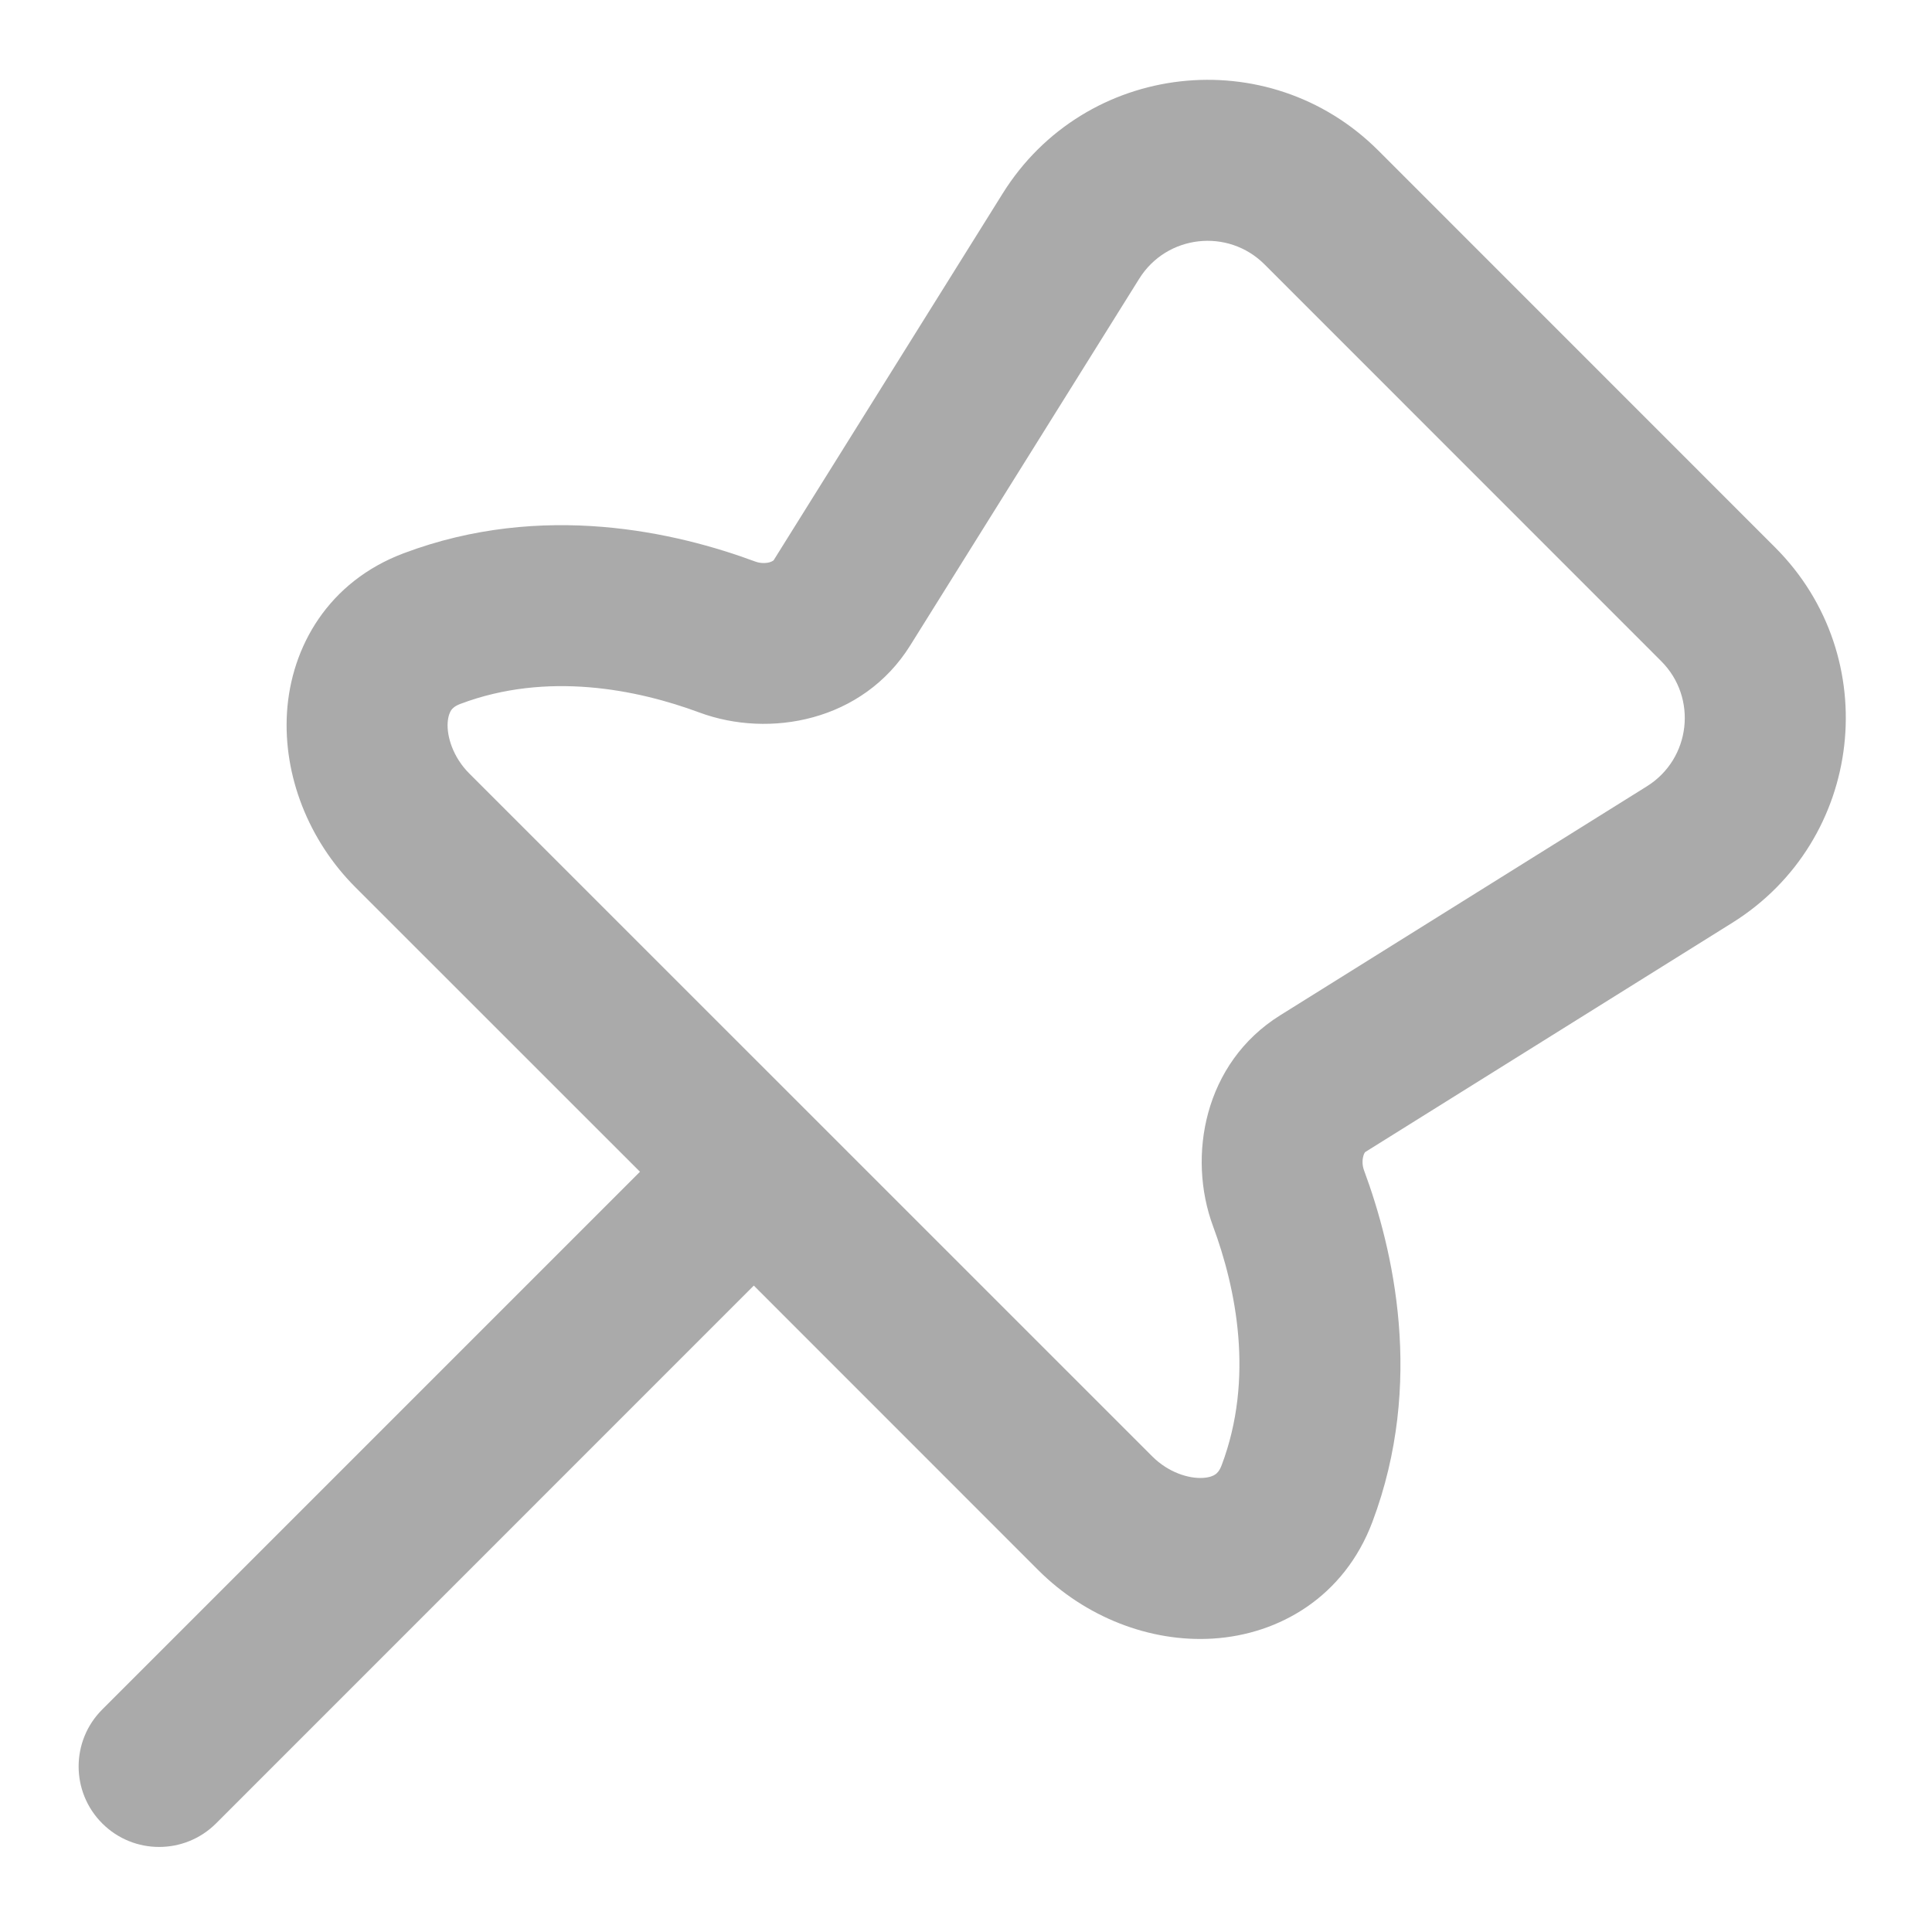
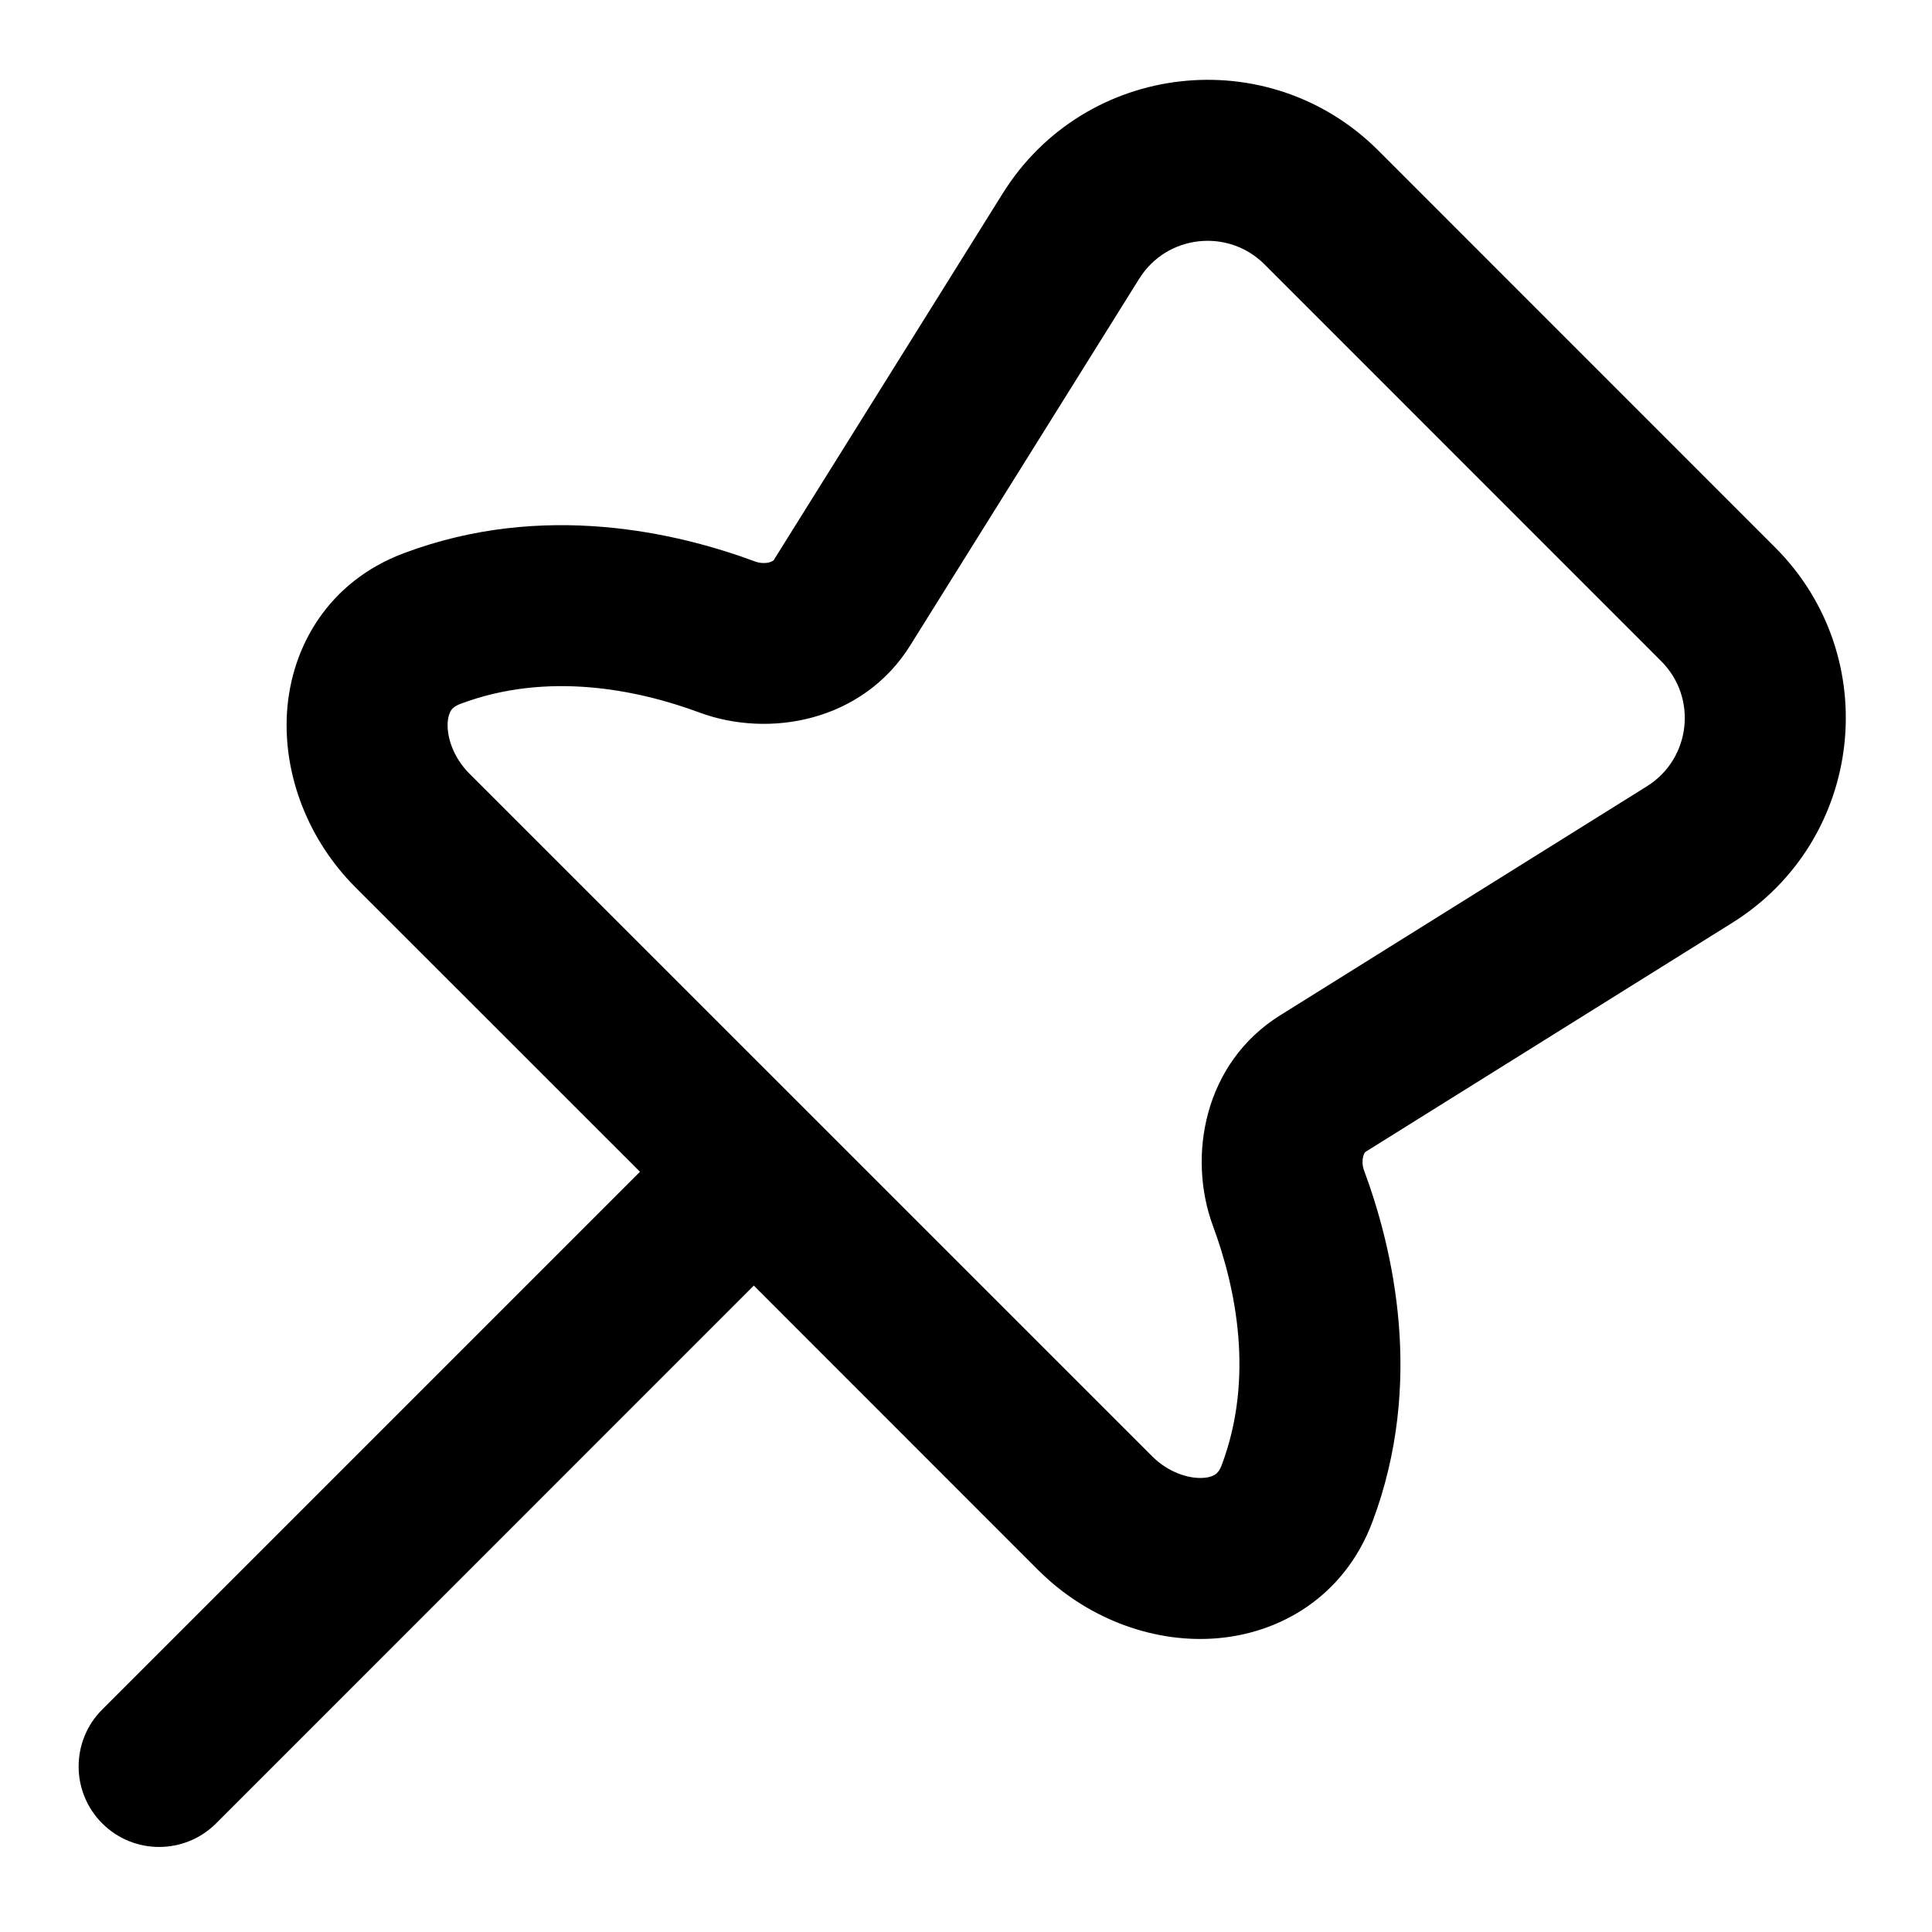
<svg xmlns="http://www.w3.org/2000/svg" viewBox="0 0 24 24" fill="none">
  <g id="SVGRepo_bgCarrier" stroke-width="0" />
  <g id="SVGRepo_tracerCarrier" stroke-linecap="round" stroke-linejoin="round" />
  <g id="SVGRepo_iconCarrier">
-     <path fill-rule="evenodd" clip-rule="evenodd" d="M17.122 1.87C15.757 0.506 13.478 0.766 12.456 2.403L9.611 6.959C9.61 6.96 9.609 6.962 9.604 6.965C9.597 6.97 9.583 6.978 9.56 6.985C9.509 6.999 9.442 6.998 9.383 6.976C8.412 6.616 6.745 6.221 5.014 6.873C4.081 7.224 3.616 8.032 3.565 8.852C3.517 9.635 3.833 10.44 4.414 11.021L7.95 14.556L1.27 21.236C0.879 21.627 0.879 22.26 1.27 22.651C1.66 23.041 2.293 23.041 2.684 22.651L9.364 15.97L12.899 19.506C13.481 20.087 14.285 20.404 15.068 20.355C15.888 20.304 16.697 19.839 17.048 18.907C17.7 17.175 17.304 15.509 16.944 14.537C16.922 14.478 16.921 14.411 16.936 14.36C16.942 14.337 16.95 14.323 16.955 14.316C16.959 14.311 16.961 14.31 16.961 14.31L21.518 11.464C23.155 10.442 23.415 8.163 22.05 6.799L17.122 1.87ZM14.152 3.462C14.493 2.916 15.253 2.83 15.708 3.284L20.636 8.213C21.091 8.668 21.004 9.427 20.458 9.768L15.902 12.613C14.957 13.203 14.747 14.364 15.069 15.233C15.355 16.004 15.583 17.122 15.176 18.201C15.148 18.275 15.117 18.302 15.098 18.315C15.074 18.332 15.027 18.354 14.944 18.359C14.767 18.37 14.514 18.292 14.314 18.092L5.828 9.607C5.629 9.407 5.55 9.153 5.561 8.976C5.567 8.894 5.589 8.846 5.605 8.822C5.619 8.803 5.645 8.772 5.719 8.744C6.799 8.337 7.917 8.565 8.688 8.851C9.557 9.173 10.717 8.963 11.307 8.018L14.152 3.462Z" fill="#aaa" />
+     <path fill-rule="evenodd" clip-rule="evenodd" d="M17.122 1.87C15.757 0.506 13.478 0.766 12.456 2.403L9.611 6.959C9.61 6.96 9.609 6.962 9.604 6.965C9.597 6.97 9.583 6.978 9.56 6.985C9.509 6.999 9.442 6.998 9.383 6.976C8.412 6.616 6.745 6.221 5.014 6.873C4.081 7.224 3.616 8.032 3.565 8.852C3.517 9.635 3.833 10.44 4.414 11.021L7.95 14.556L1.27 21.236C0.879 21.627 0.879 22.26 1.27 22.651C1.66 23.041 2.293 23.041 2.684 22.651L9.364 15.97L12.899 19.506C13.481 20.087 14.285 20.404 15.068 20.355C15.888 20.304 16.697 19.839 17.048 18.907C17.7 17.175 17.304 15.509 16.944 14.537C16.922 14.478 16.921 14.411 16.936 14.36C16.942 14.337 16.95 14.323 16.955 14.316C16.959 14.311 16.961 14.31 16.961 14.31L21.518 11.464C23.155 10.442 23.415 8.163 22.05 6.799L17.122 1.87ZM14.152 3.462C14.493 2.916 15.253 2.83 15.708 3.284L20.636 8.213C21.091 8.668 21.004 9.427 20.458 9.768L15.902 12.613C14.957 13.203 14.747 14.364 15.069 15.233C15.355 16.004 15.583 17.122 15.176 18.201C15.148 18.275 15.117 18.302 15.098 18.315C15.074 18.332 15.027 18.354 14.944 18.359C14.767 18.37 14.514 18.292 14.314 18.092L5.828 9.607C5.629 9.407 5.55 9.153 5.561 8.976C5.567 8.894 5.589 8.846 5.605 8.822C5.619 8.803 5.645 8.772 5.719 8.744C6.799 8.337 7.917 8.565 8.688 8.851C9.557 9.173 10.717 8.963 11.307 8.018L14.152 3.462Z" fill="currentColor" />
  </g>
</svg>
